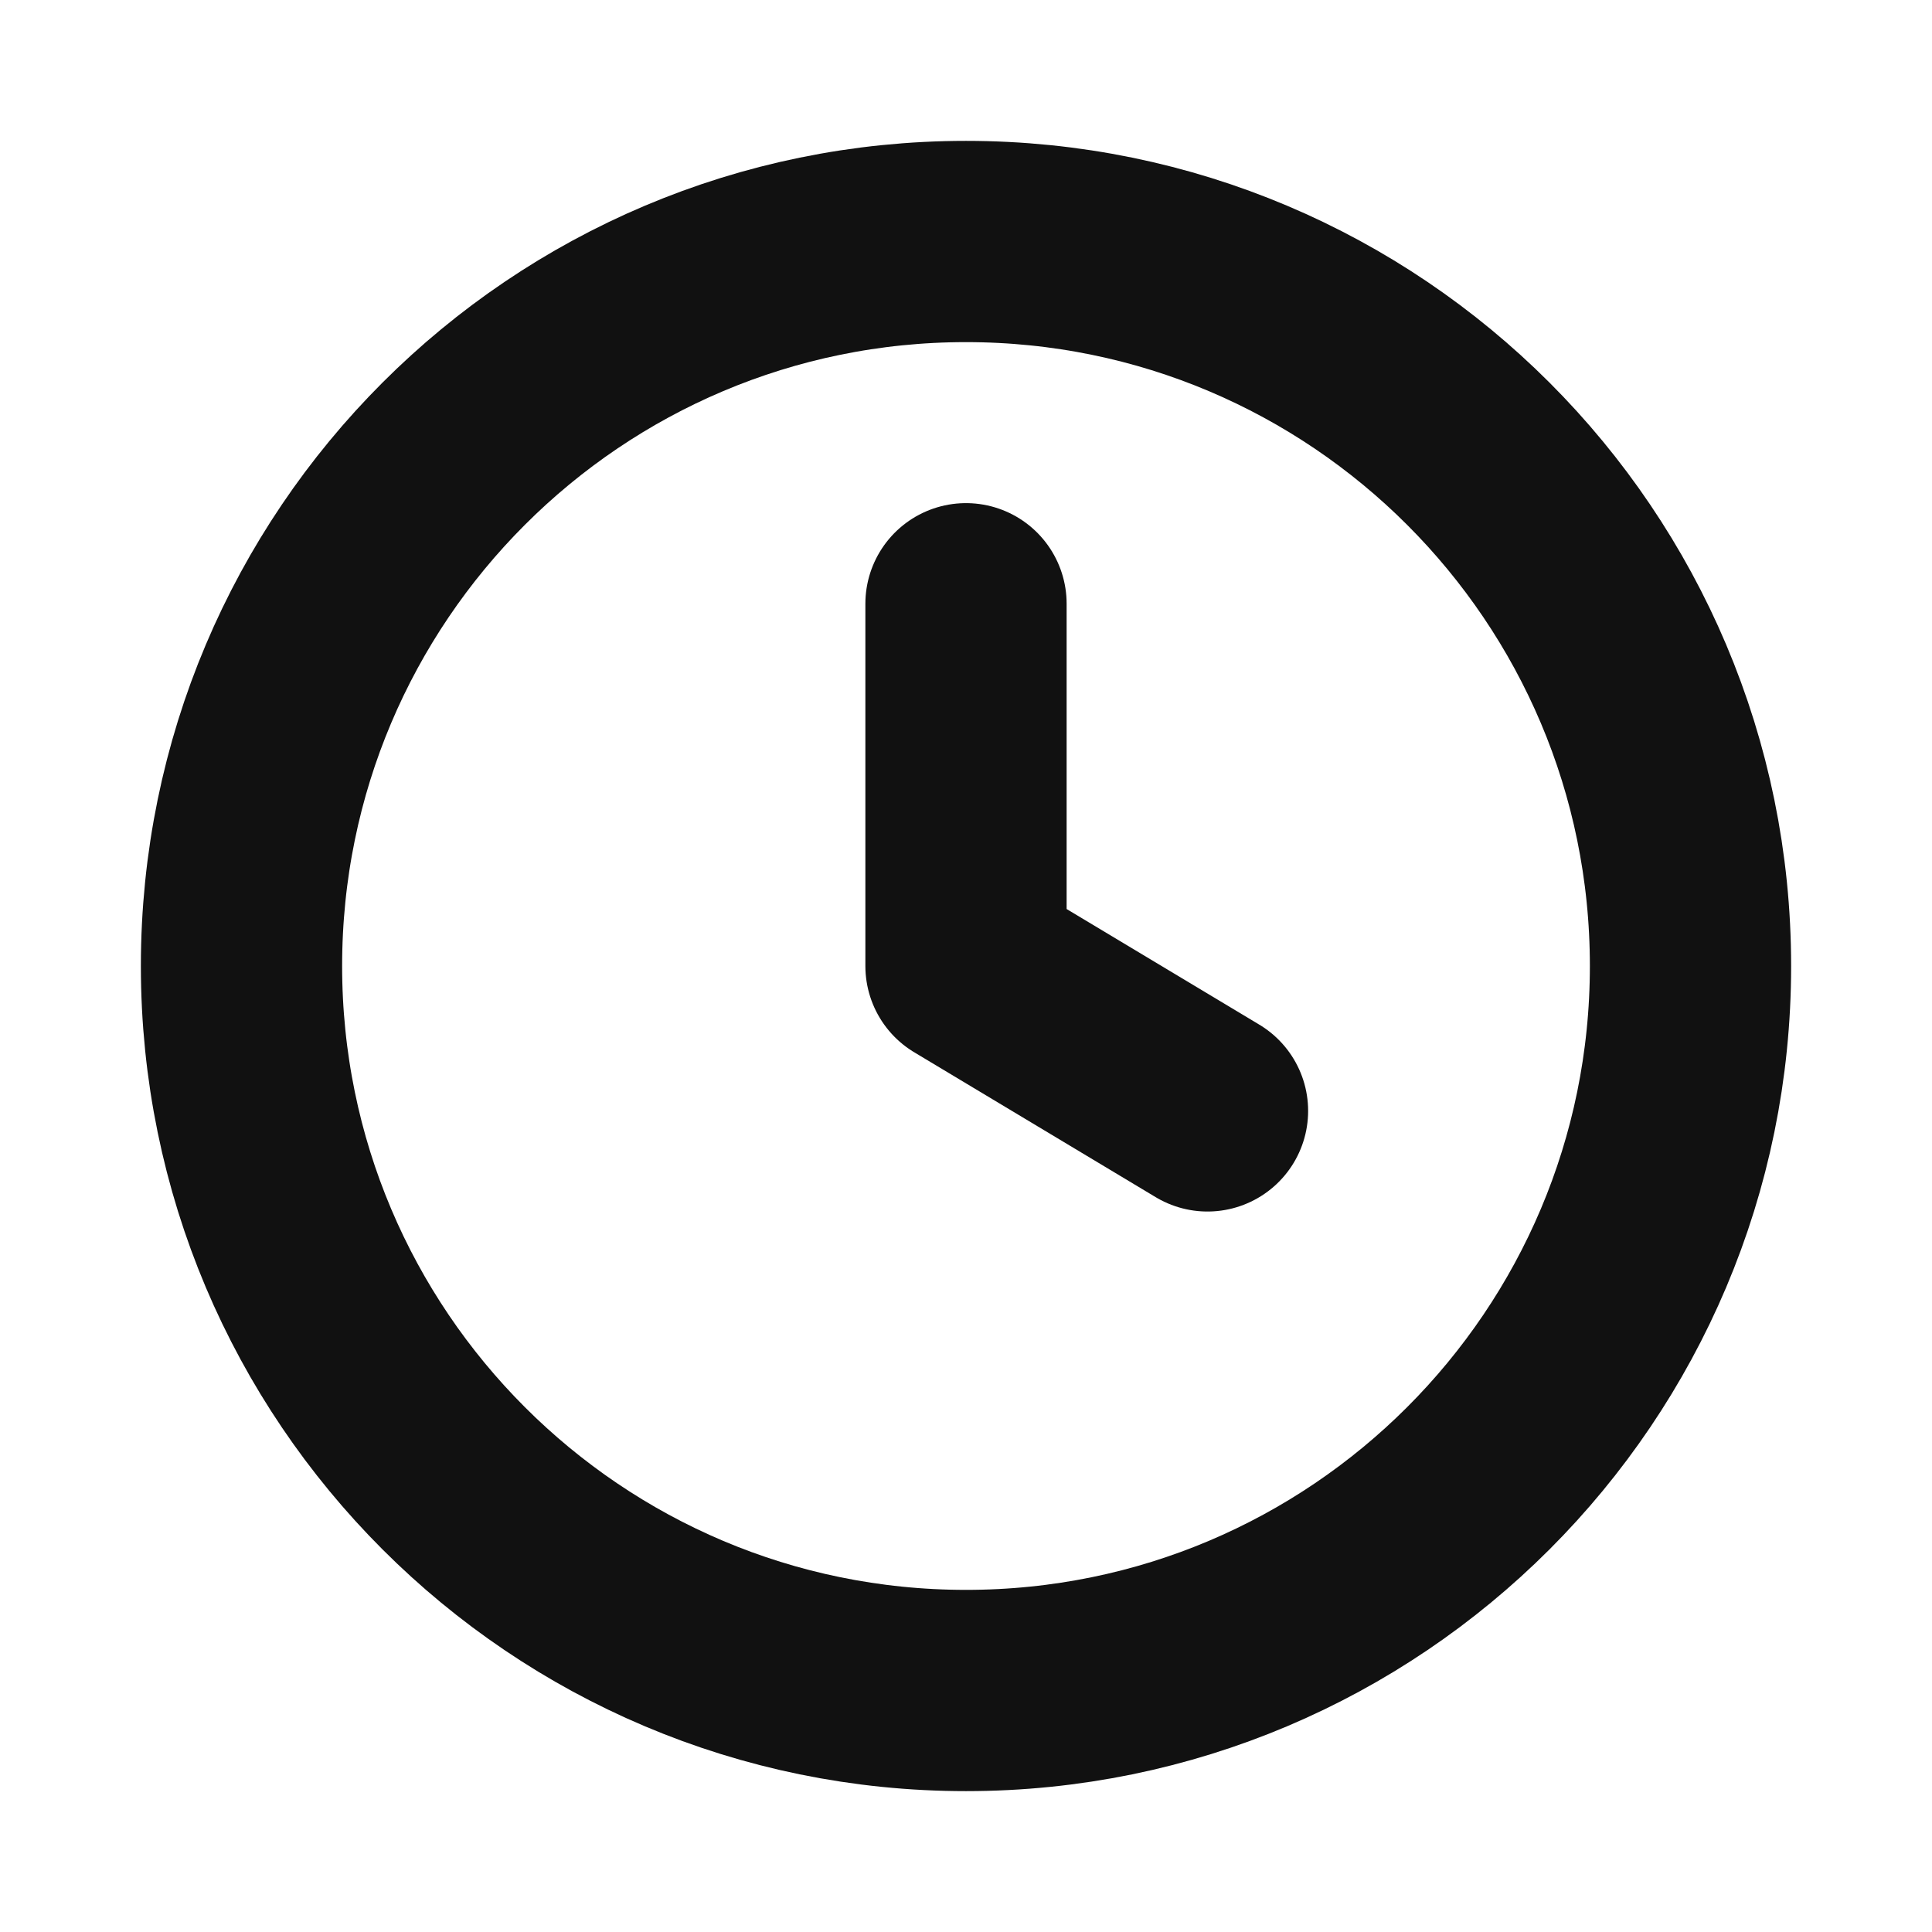
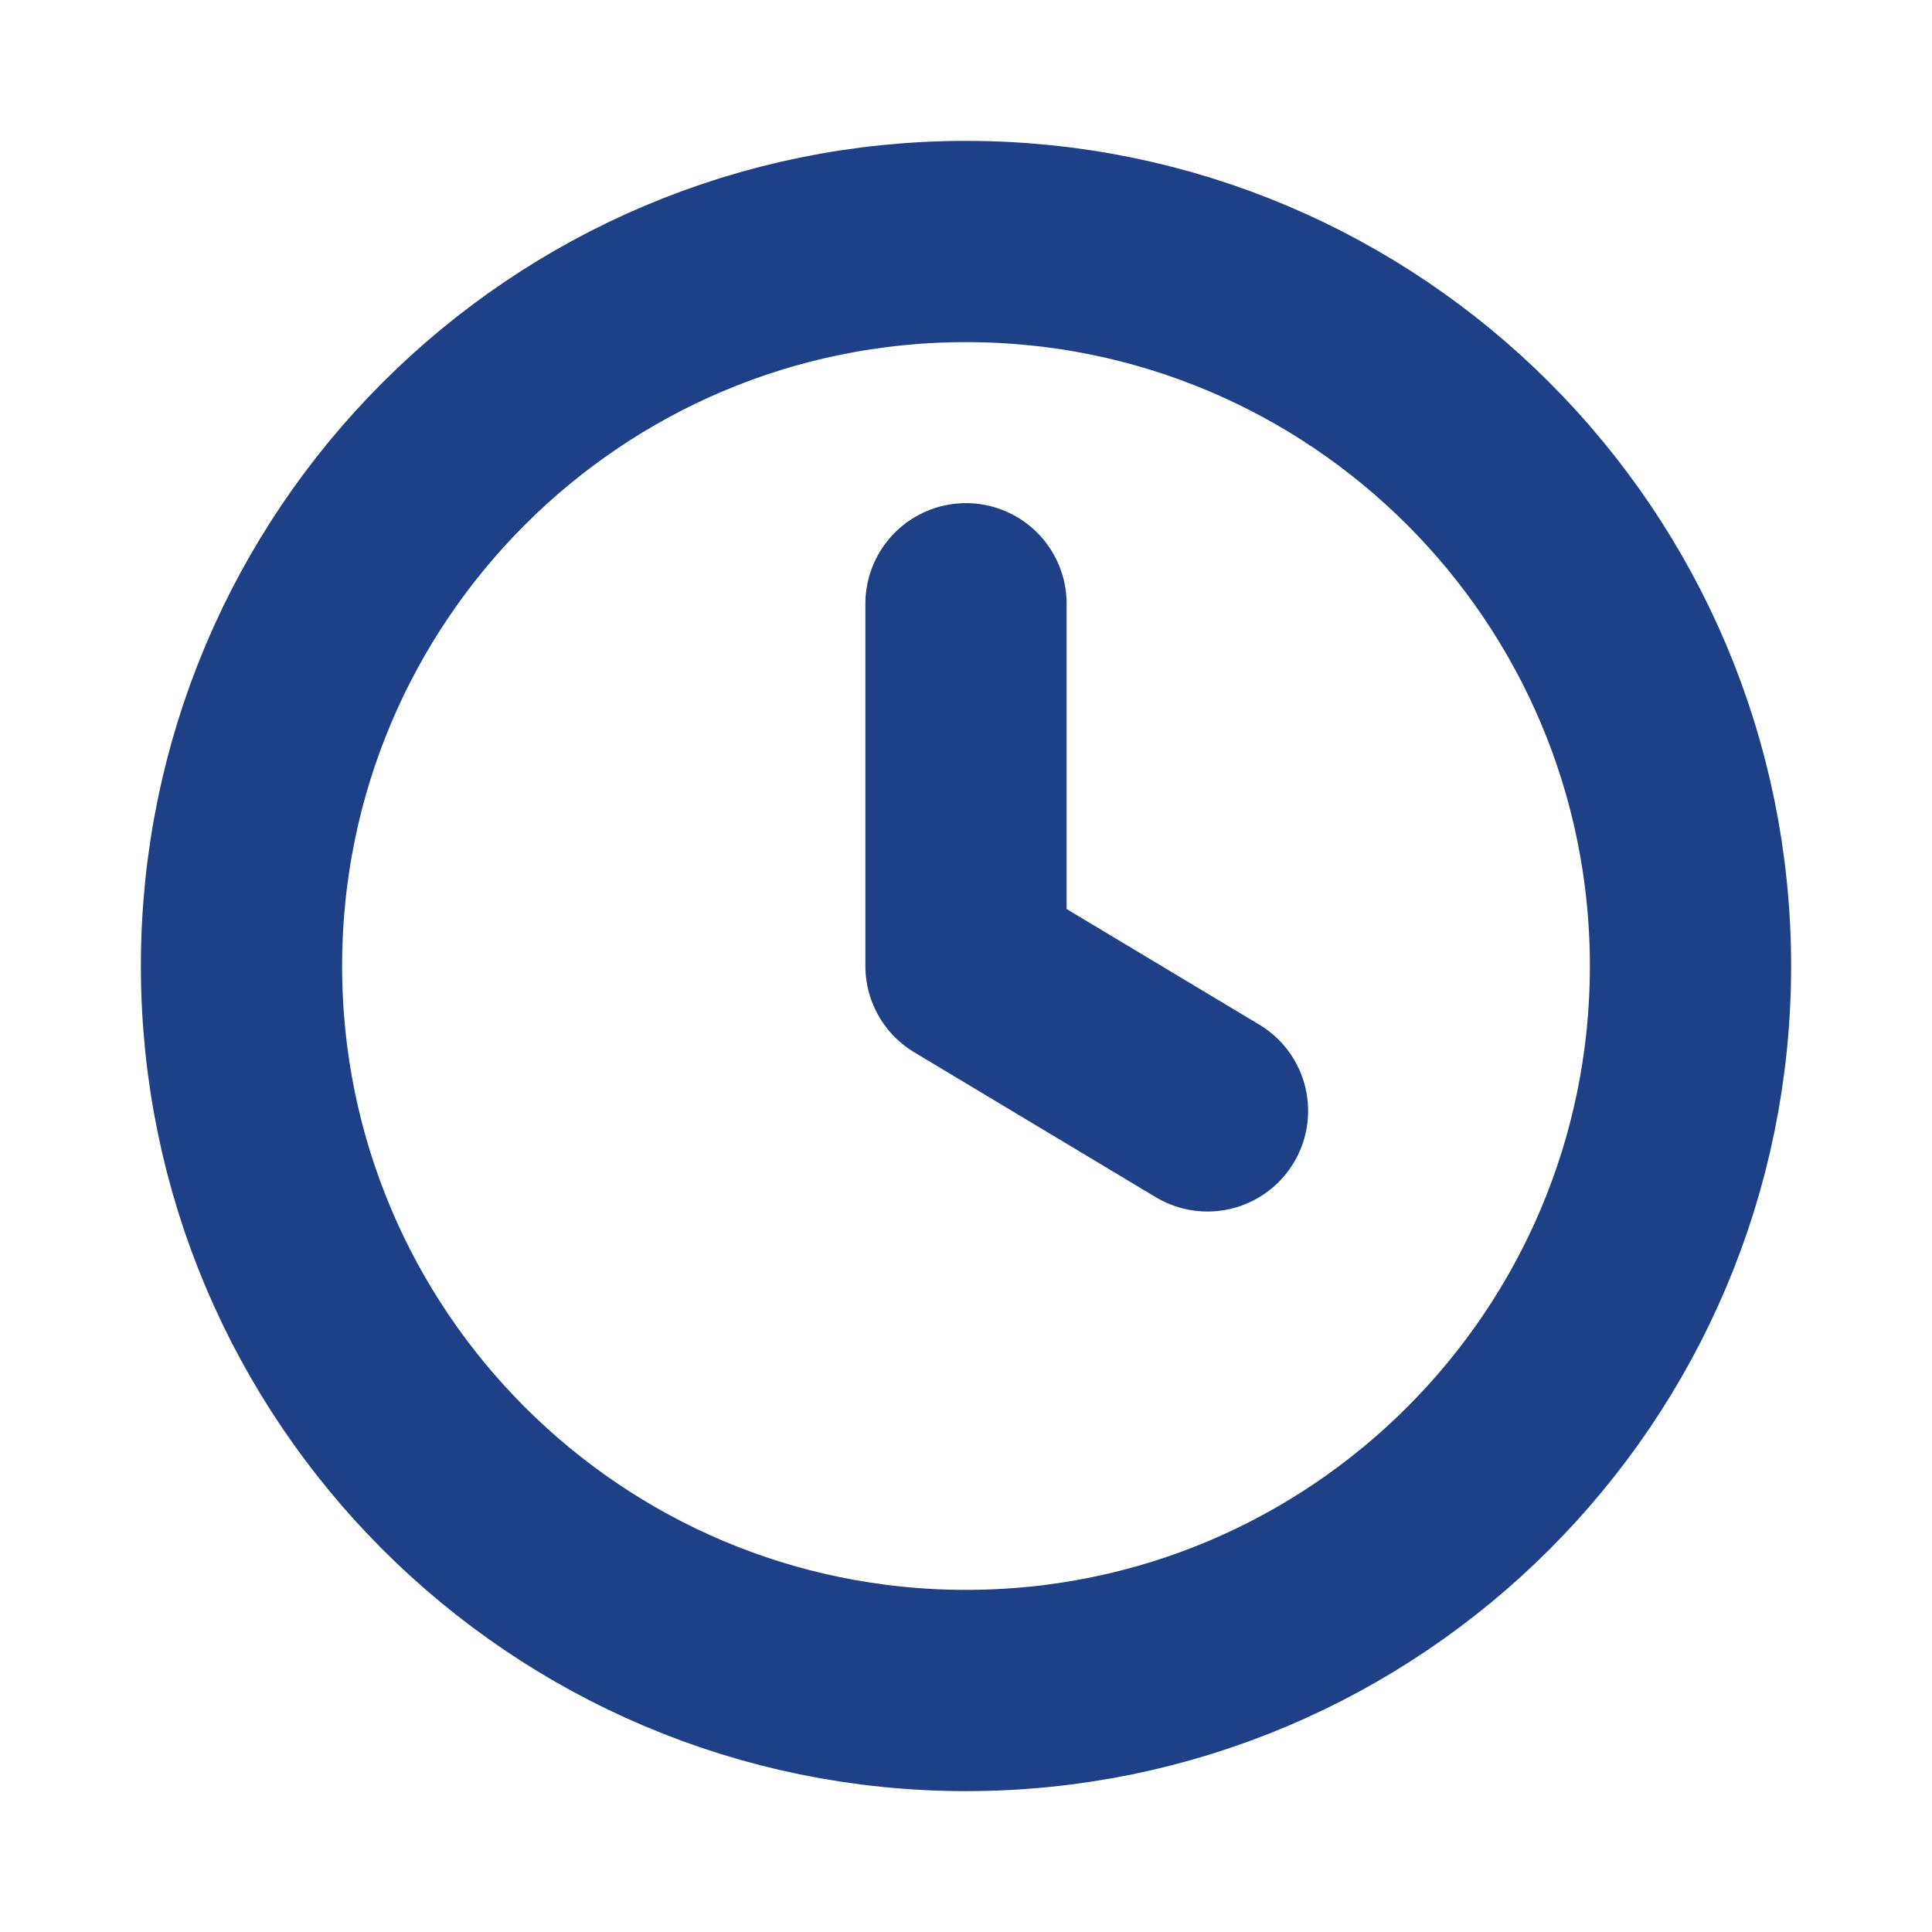
- <svg xmlns="http://www.w3.org/2000/svg" width="24" height="24" viewBox="0 0 24 24" fill="none" stroke="#111111" stroke-width="2.5" stroke-linecap="round" stroke-linejoin="round">
+ <svg xmlns="http://www.w3.org/2000/svg" width="24" height="24" viewBox="0 0 24 24" fill="none" stroke="#1D4086" stroke-width="2.5" stroke-linecap="round" stroke-linejoin="round">
  <circle cx="12" cy="12" r="9" />
  <path d="M12 7.5V12l3 1.8" />
</svg>
